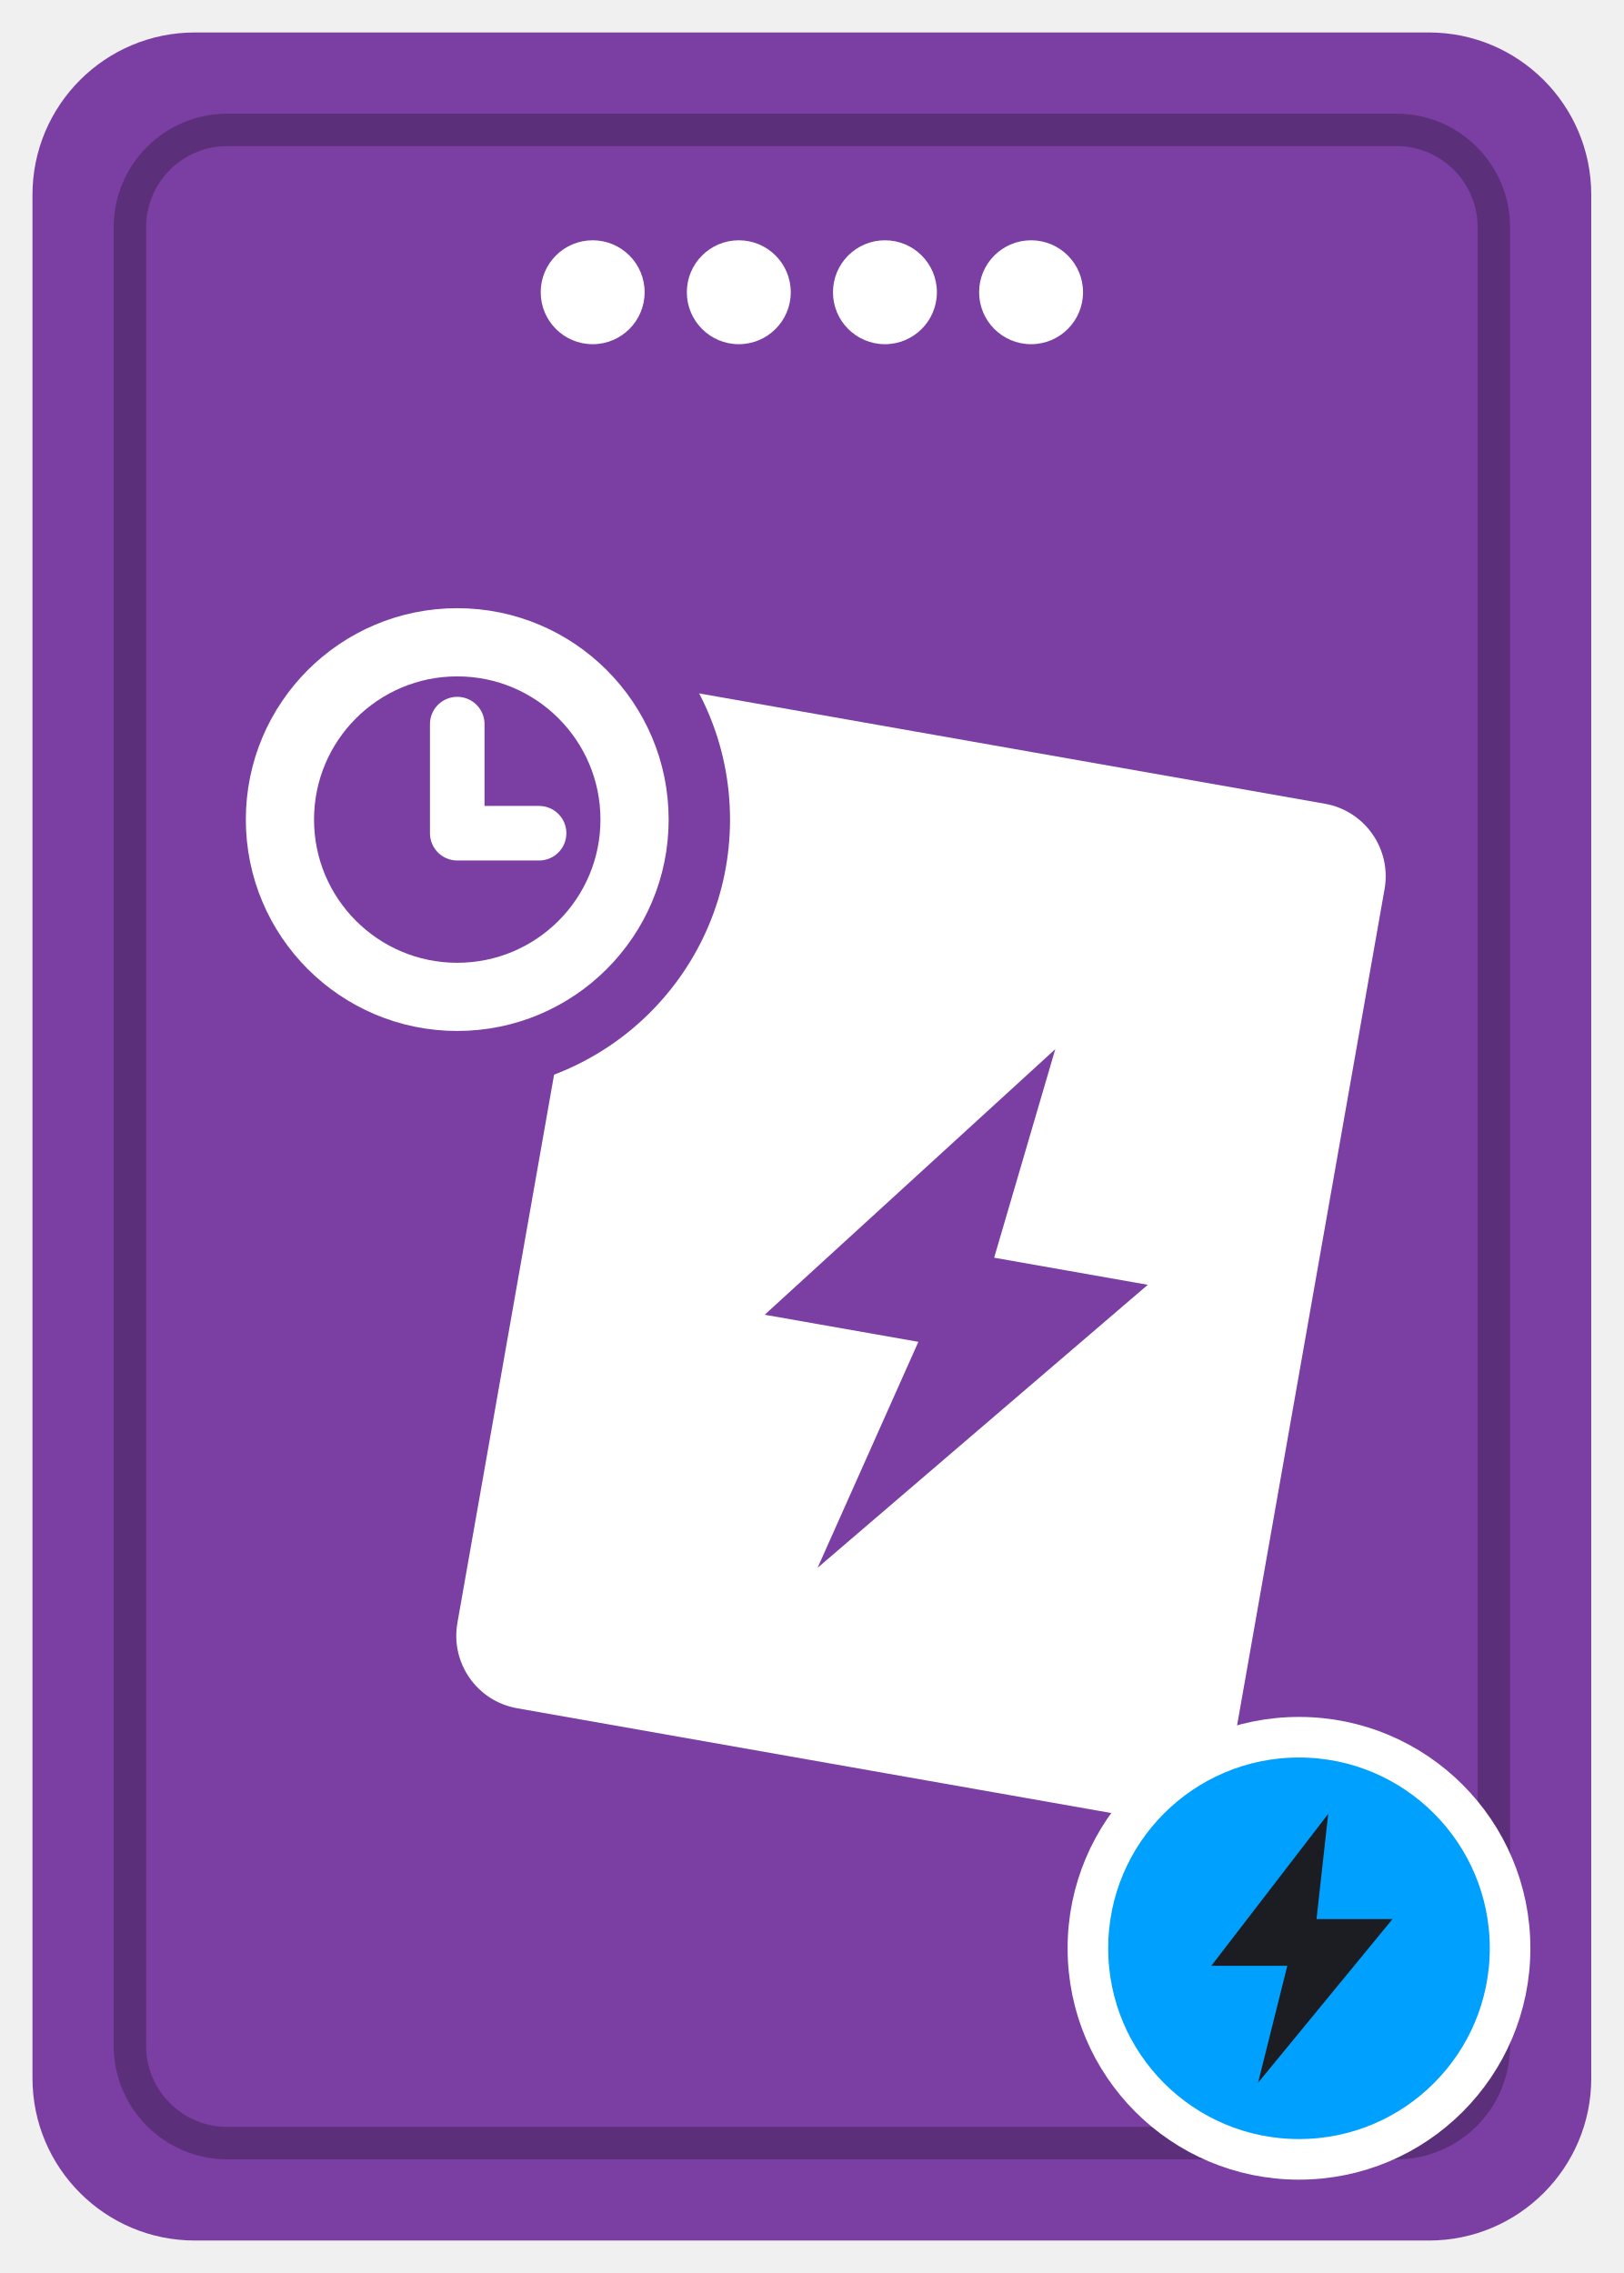
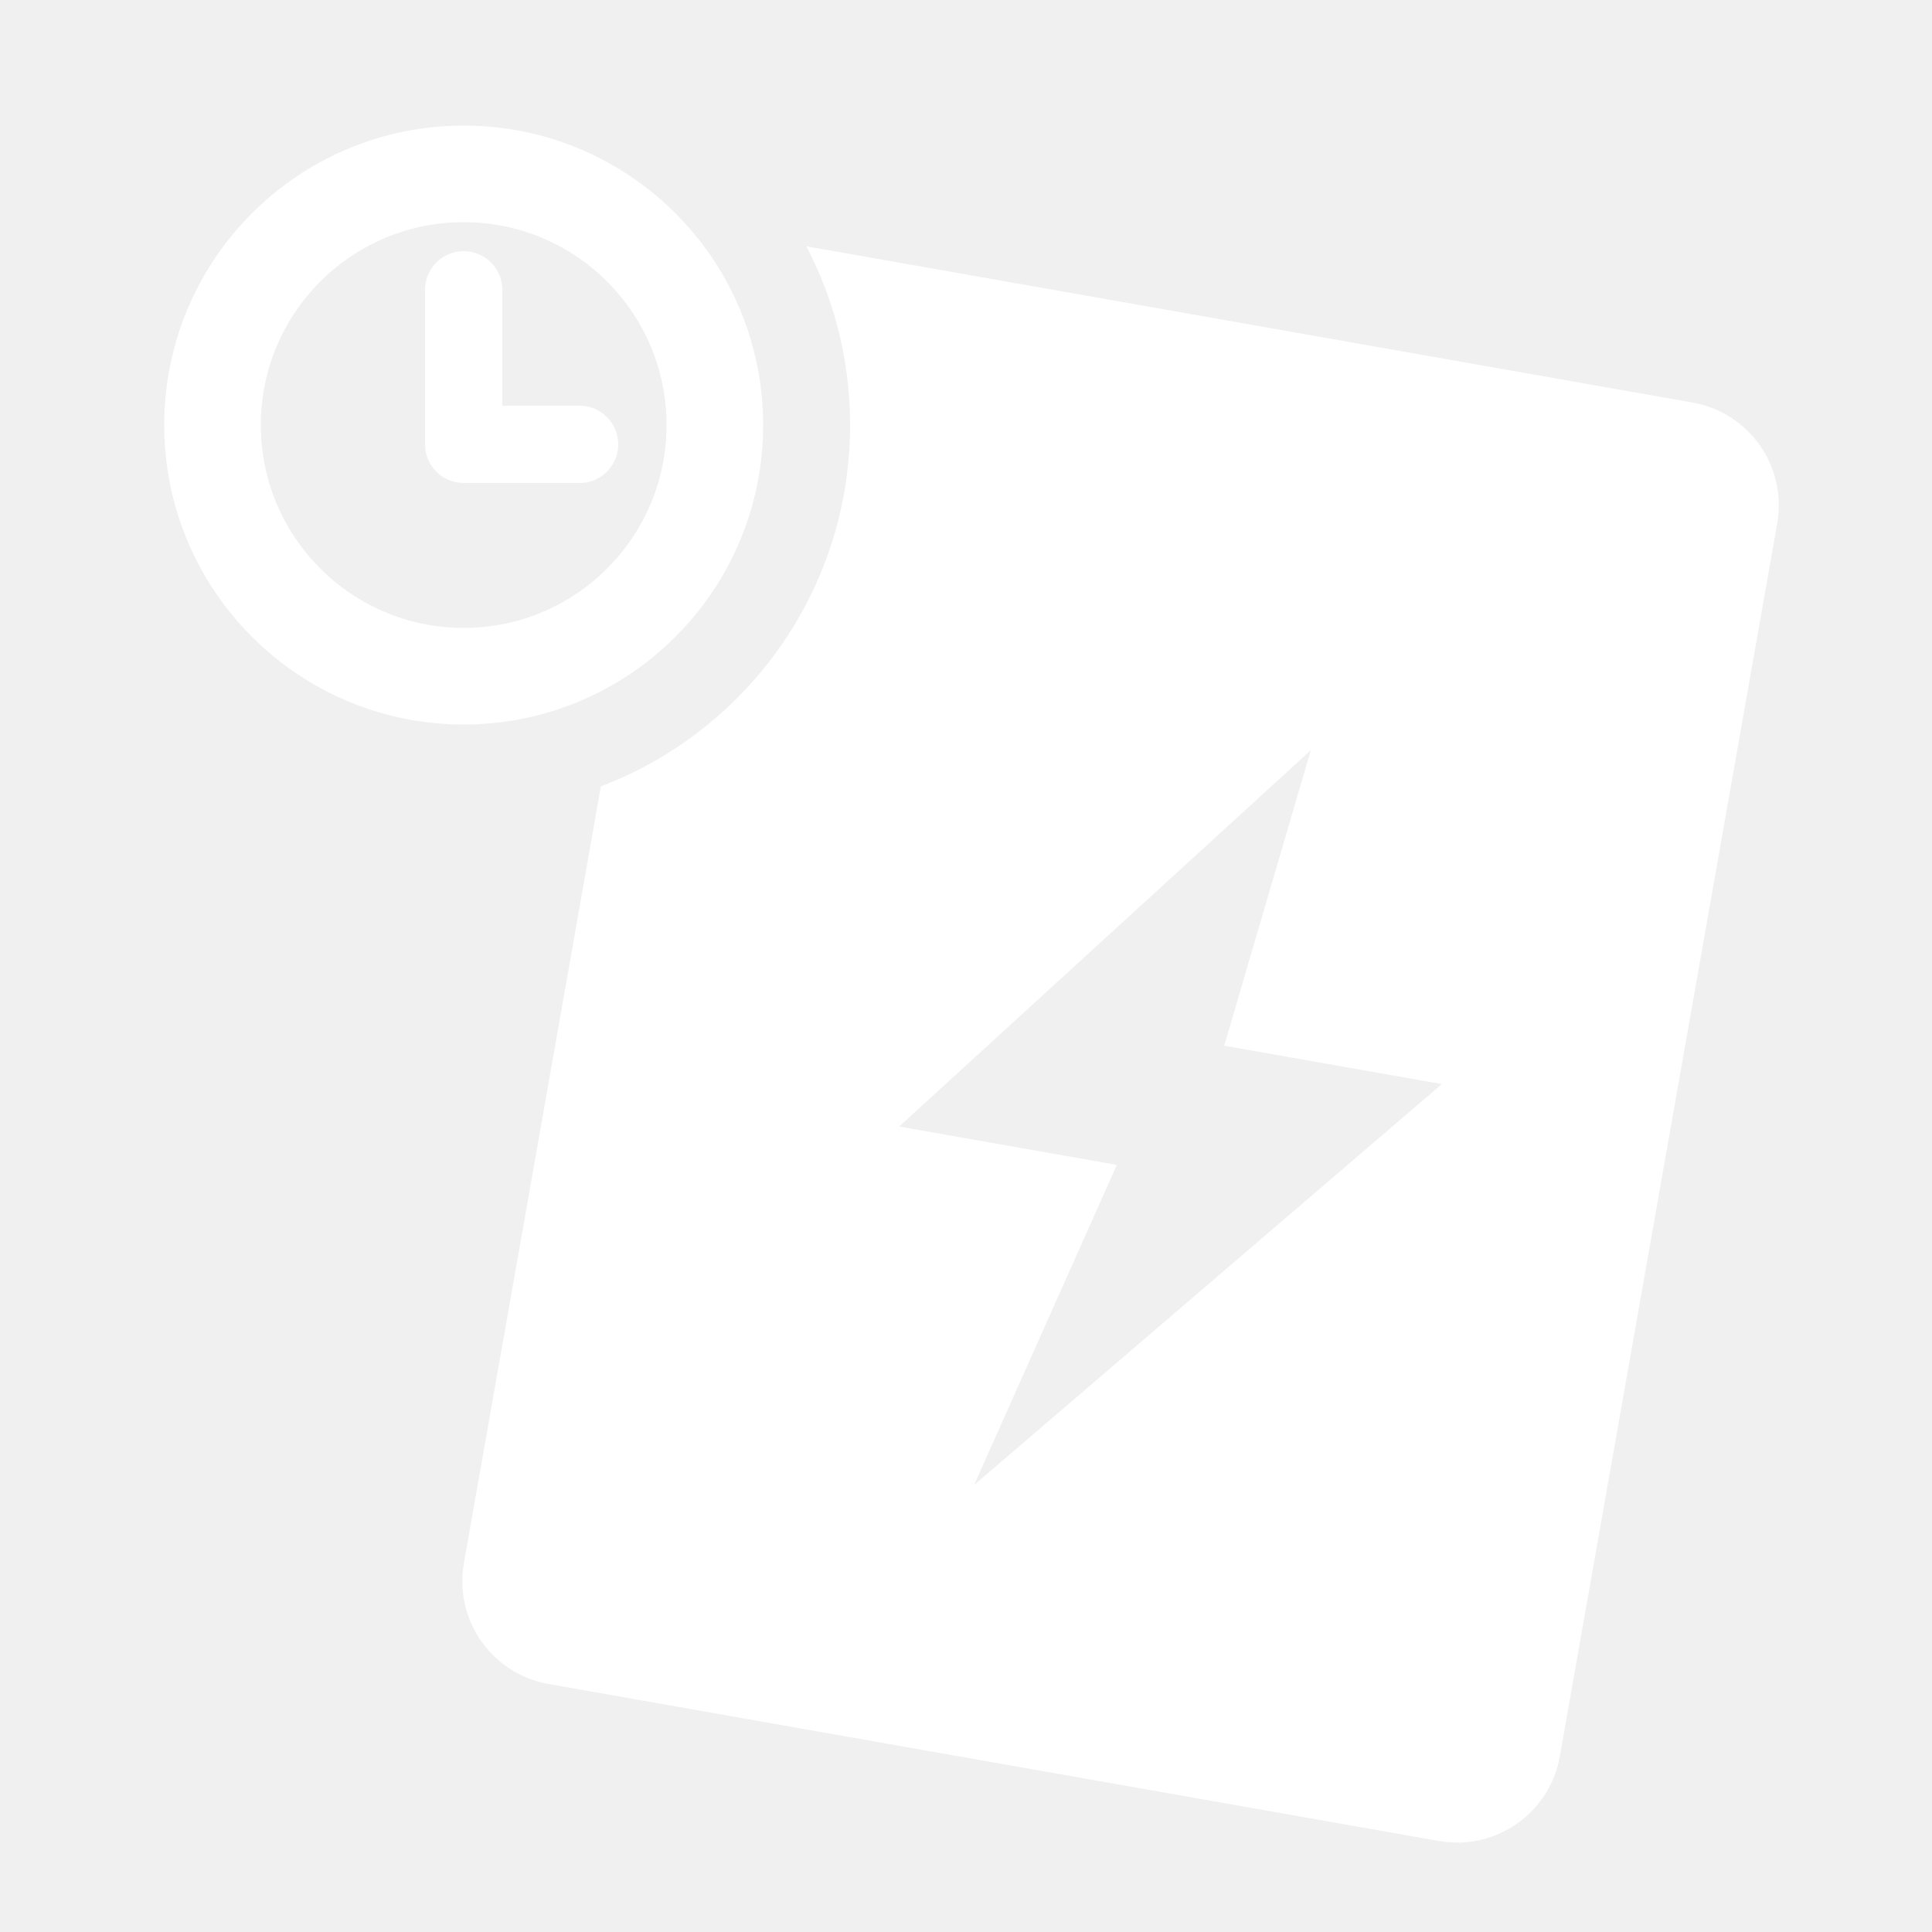
- <svg xmlns="http://www.w3.org/2000/svg" viewBox="0 0 100 140">
-   <rect x="2" y="2" width="96" height="136" rx="10" fill="#7b3fa3" />
-   <rect x="8" y="8" width="84" height="124" rx="6" fill="none" stroke="#000" stroke-opacity=".25" stroke-width="2" />
-   <circle cx="36.5" cy="18" r="3.2" fill="#fff" />
-   <circle cx="45.5" cy="18" r="3.2" fill="#fff" />
-   <circle cx="54.5" cy="18" r="3.2" fill="#fff" />
-   <circle cx="63.5" cy="18" r="3.2" fill="#fff" />
-   <g transform="translate(8 32) scale(.84)">
-     <g fill="#fff" color="#fff">
-       <mask id="k700c4783" maskUnits="userSpaceOnUse" x="-100" y="-100" width="300" height="300">
-         <rect x="-100" y="-100" width="300" height="300" fill="#fff" />
-         <g fill="#000" color="#000">
-           <g transform="translate(60 58) rotate(10) scale(0.44) translate(-50 -50)">
-             <path d="M60 4 20 56h26l-10 40 46-56H56z" fill-rule="nonzero" />
-           </g>
-           <circle cx="24" cy="22" r="20" />
+ <svg xmlns="http://www.w3.org/2000/svg" viewBox="0 0 100 100">
+   <g fill="#fff" color="#fff">
+     <mask id="k700c4783" maskUnits="userSpaceOnUse" x="-100" y="-100" width="300" height="300">
+       <rect x="-100" y="-100" width="300" height="300" fill="#fff" />
+       <g fill="#000" color="#000">
+         <g transform="translate(60 58) rotate(10) scale(0.44) translate(-50 -50)">
+           <path d="M60 4 20 56h26l-10 40 46-56H56z" fill-rule="nonzero" />
        </g>
-       </mask>
-       <g mask="url(#k700c4783)">
-         <g transform="translate(58 54) rotate(10) scale(0.9) translate(-50 -50)">
-           <path d="M24 8h52a6 6 0 0 1 6 6v72a6 6 0 0 1-6 6H24a6 6 0 0 1-6-6V14a6 6 0 0 1 6-6z" fill-rule="nonzero" />
-         </g>
+         <circle cx="24" cy="22" r="20" />
      </g>
-       <circle cx="24" cy="22" r="13" fill="none" stroke="currentColor" stroke-width="5" />
-       <path d="M24 15v8h6" fill="none" stroke="currentColor" stroke-width="4" stroke-linecap="round" stroke-linejoin="round" />
+     </mask>
+     <g mask="url(#k700c4783)">
+       <g transform="translate(58 54) rotate(10) scale(0.9) translate(-50 -50)">
+         <path d="M24 8h52a6 6 0 0 1 6 6v72a6 6 0 0 1-6 6H24a6 6 0 0 1-6-6V14a6 6 0 0 1 6-6z" fill-rule="nonzero" />
+       </g>
    </g>
-   </g>
-   <circle cx="80" cy="120" r="13" fill="#00a0ff" stroke="#fff" stroke-width="2.5" />
-   <g transform="translate(71 111) scale(.18)">
-     <g fill="#1c1d22" color="#1c1d22">
-       <path d="M60 4 20 56h26l-10 40 46-56H56z" fill-rule="nonzero" />
-     </g>
+     <circle cx="24" cy="22" r="13" fill="none" stroke="currentColor" stroke-width="5" />
+     <path d="M24 15v8h6" fill="none" stroke="currentColor" stroke-width="4" stroke-linecap="round" stroke-linejoin="round" />
  </g>
</svg>
